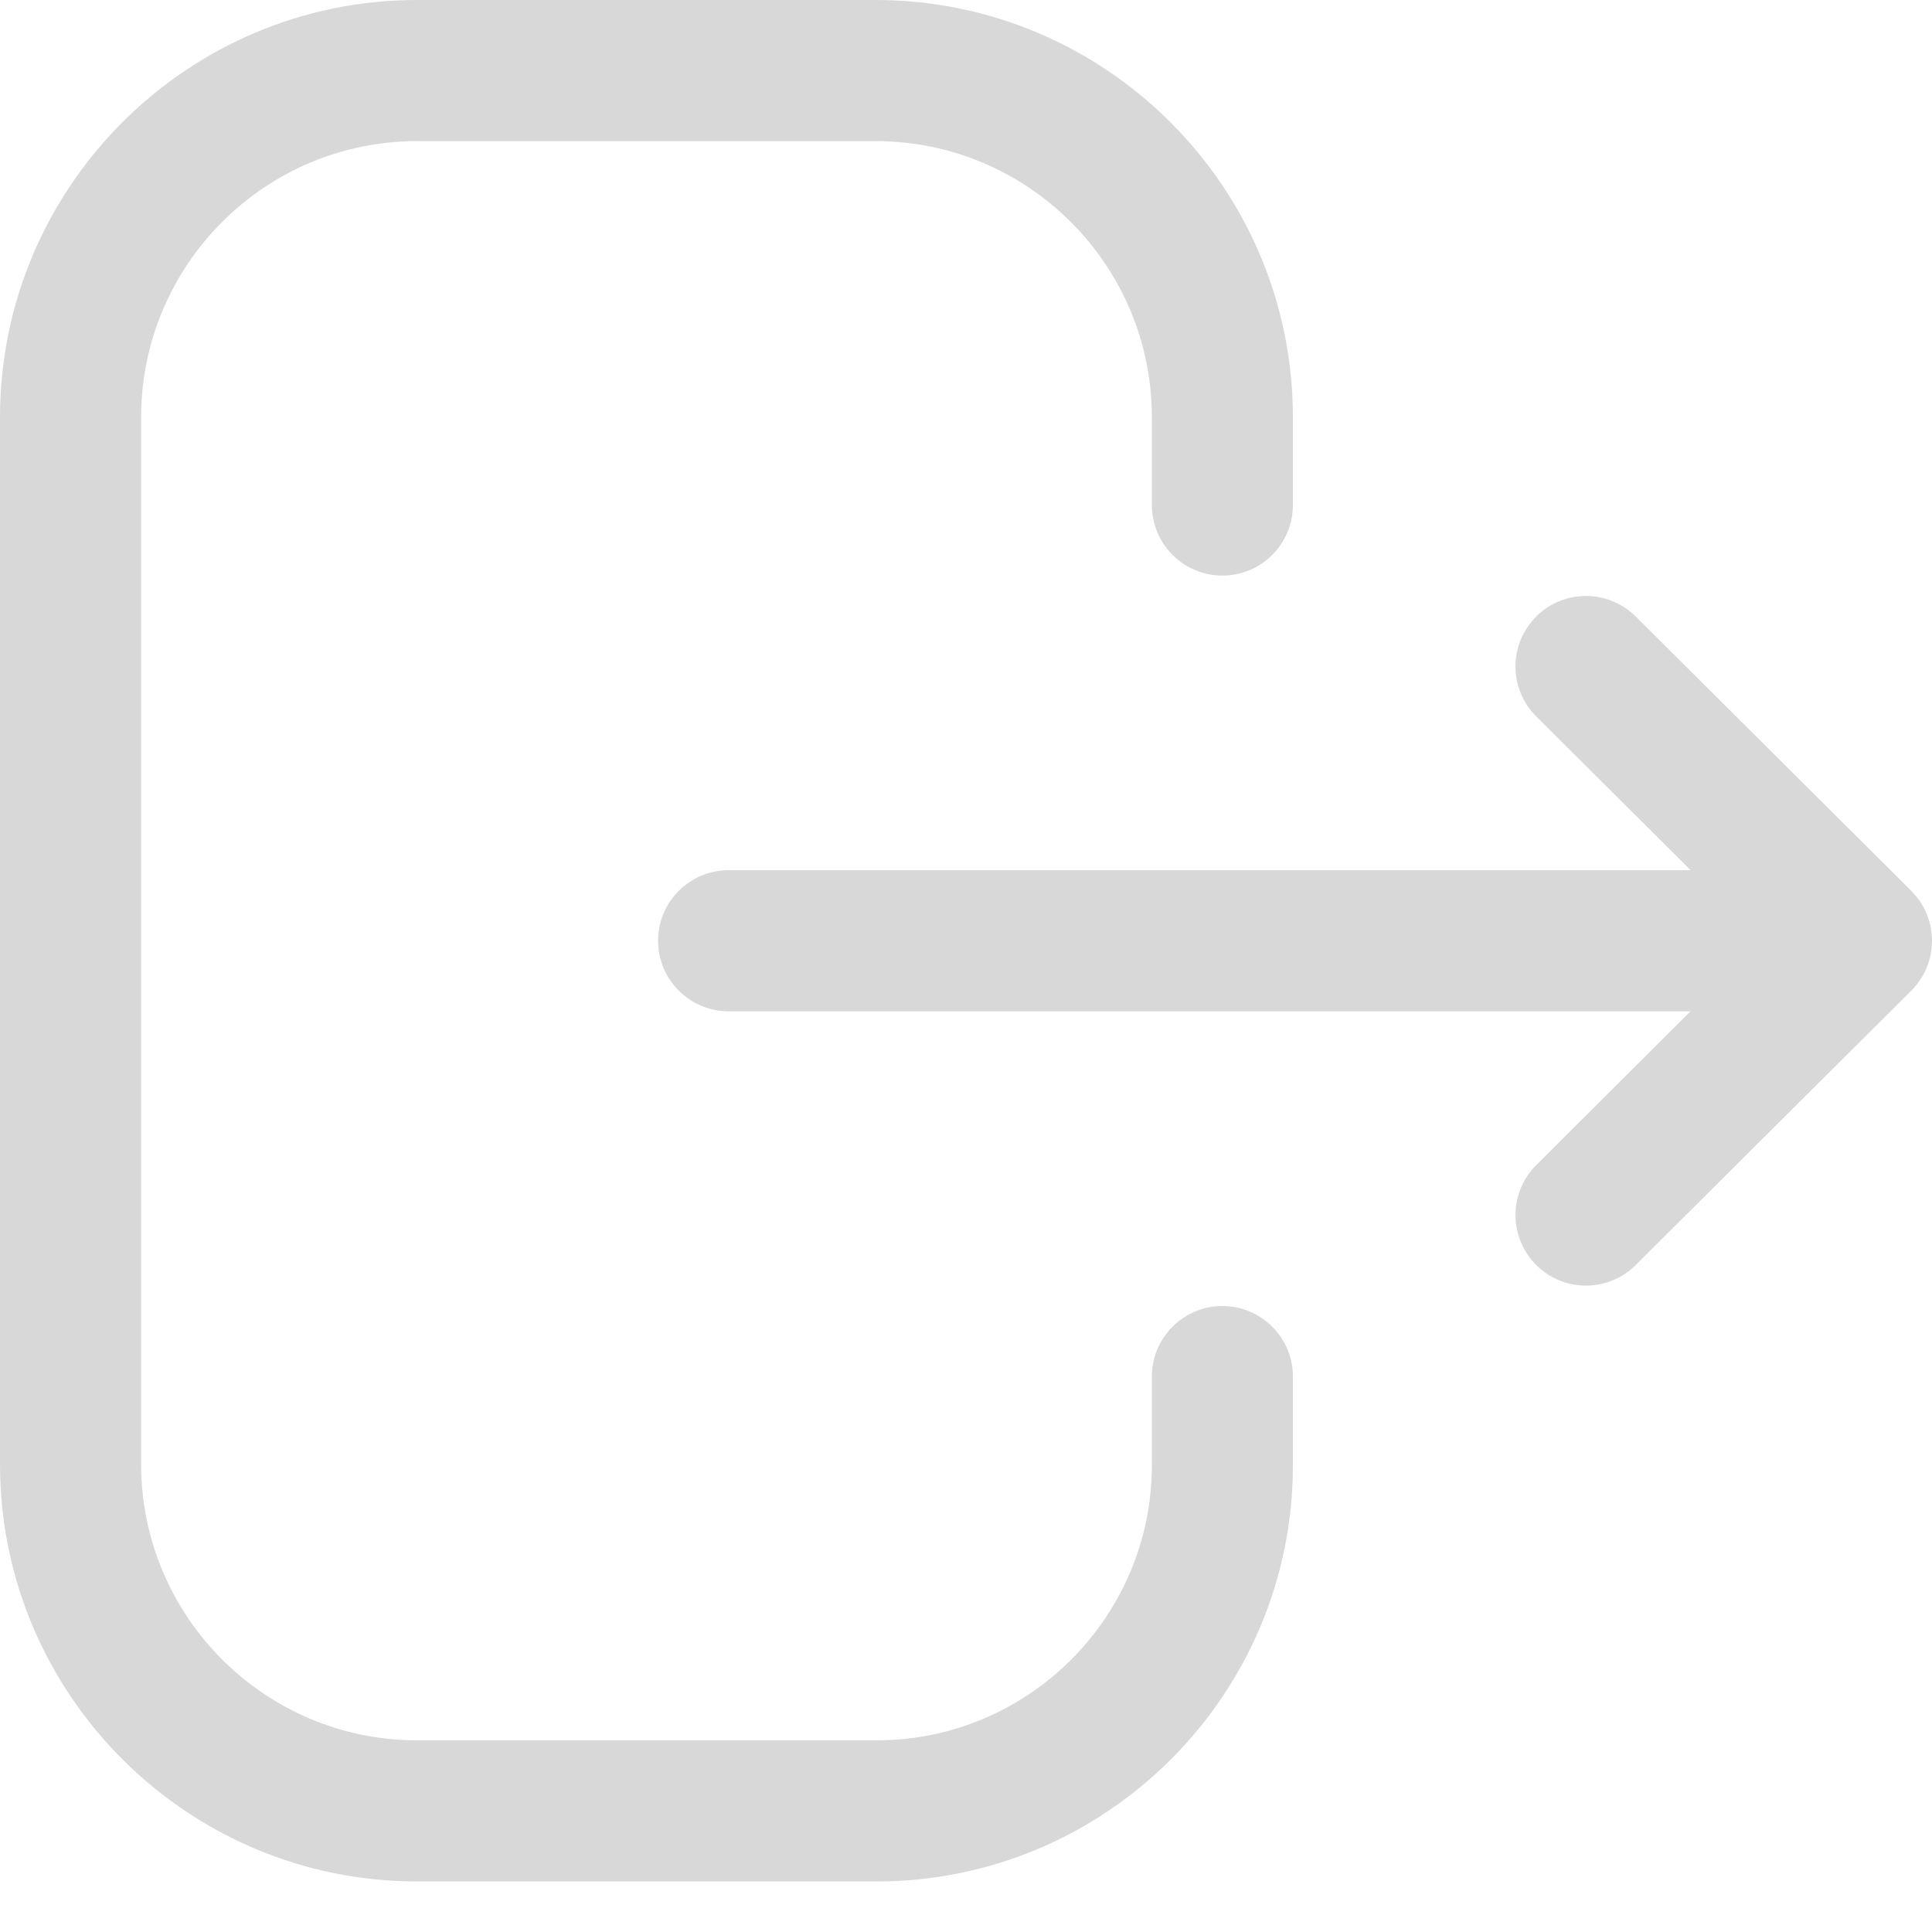
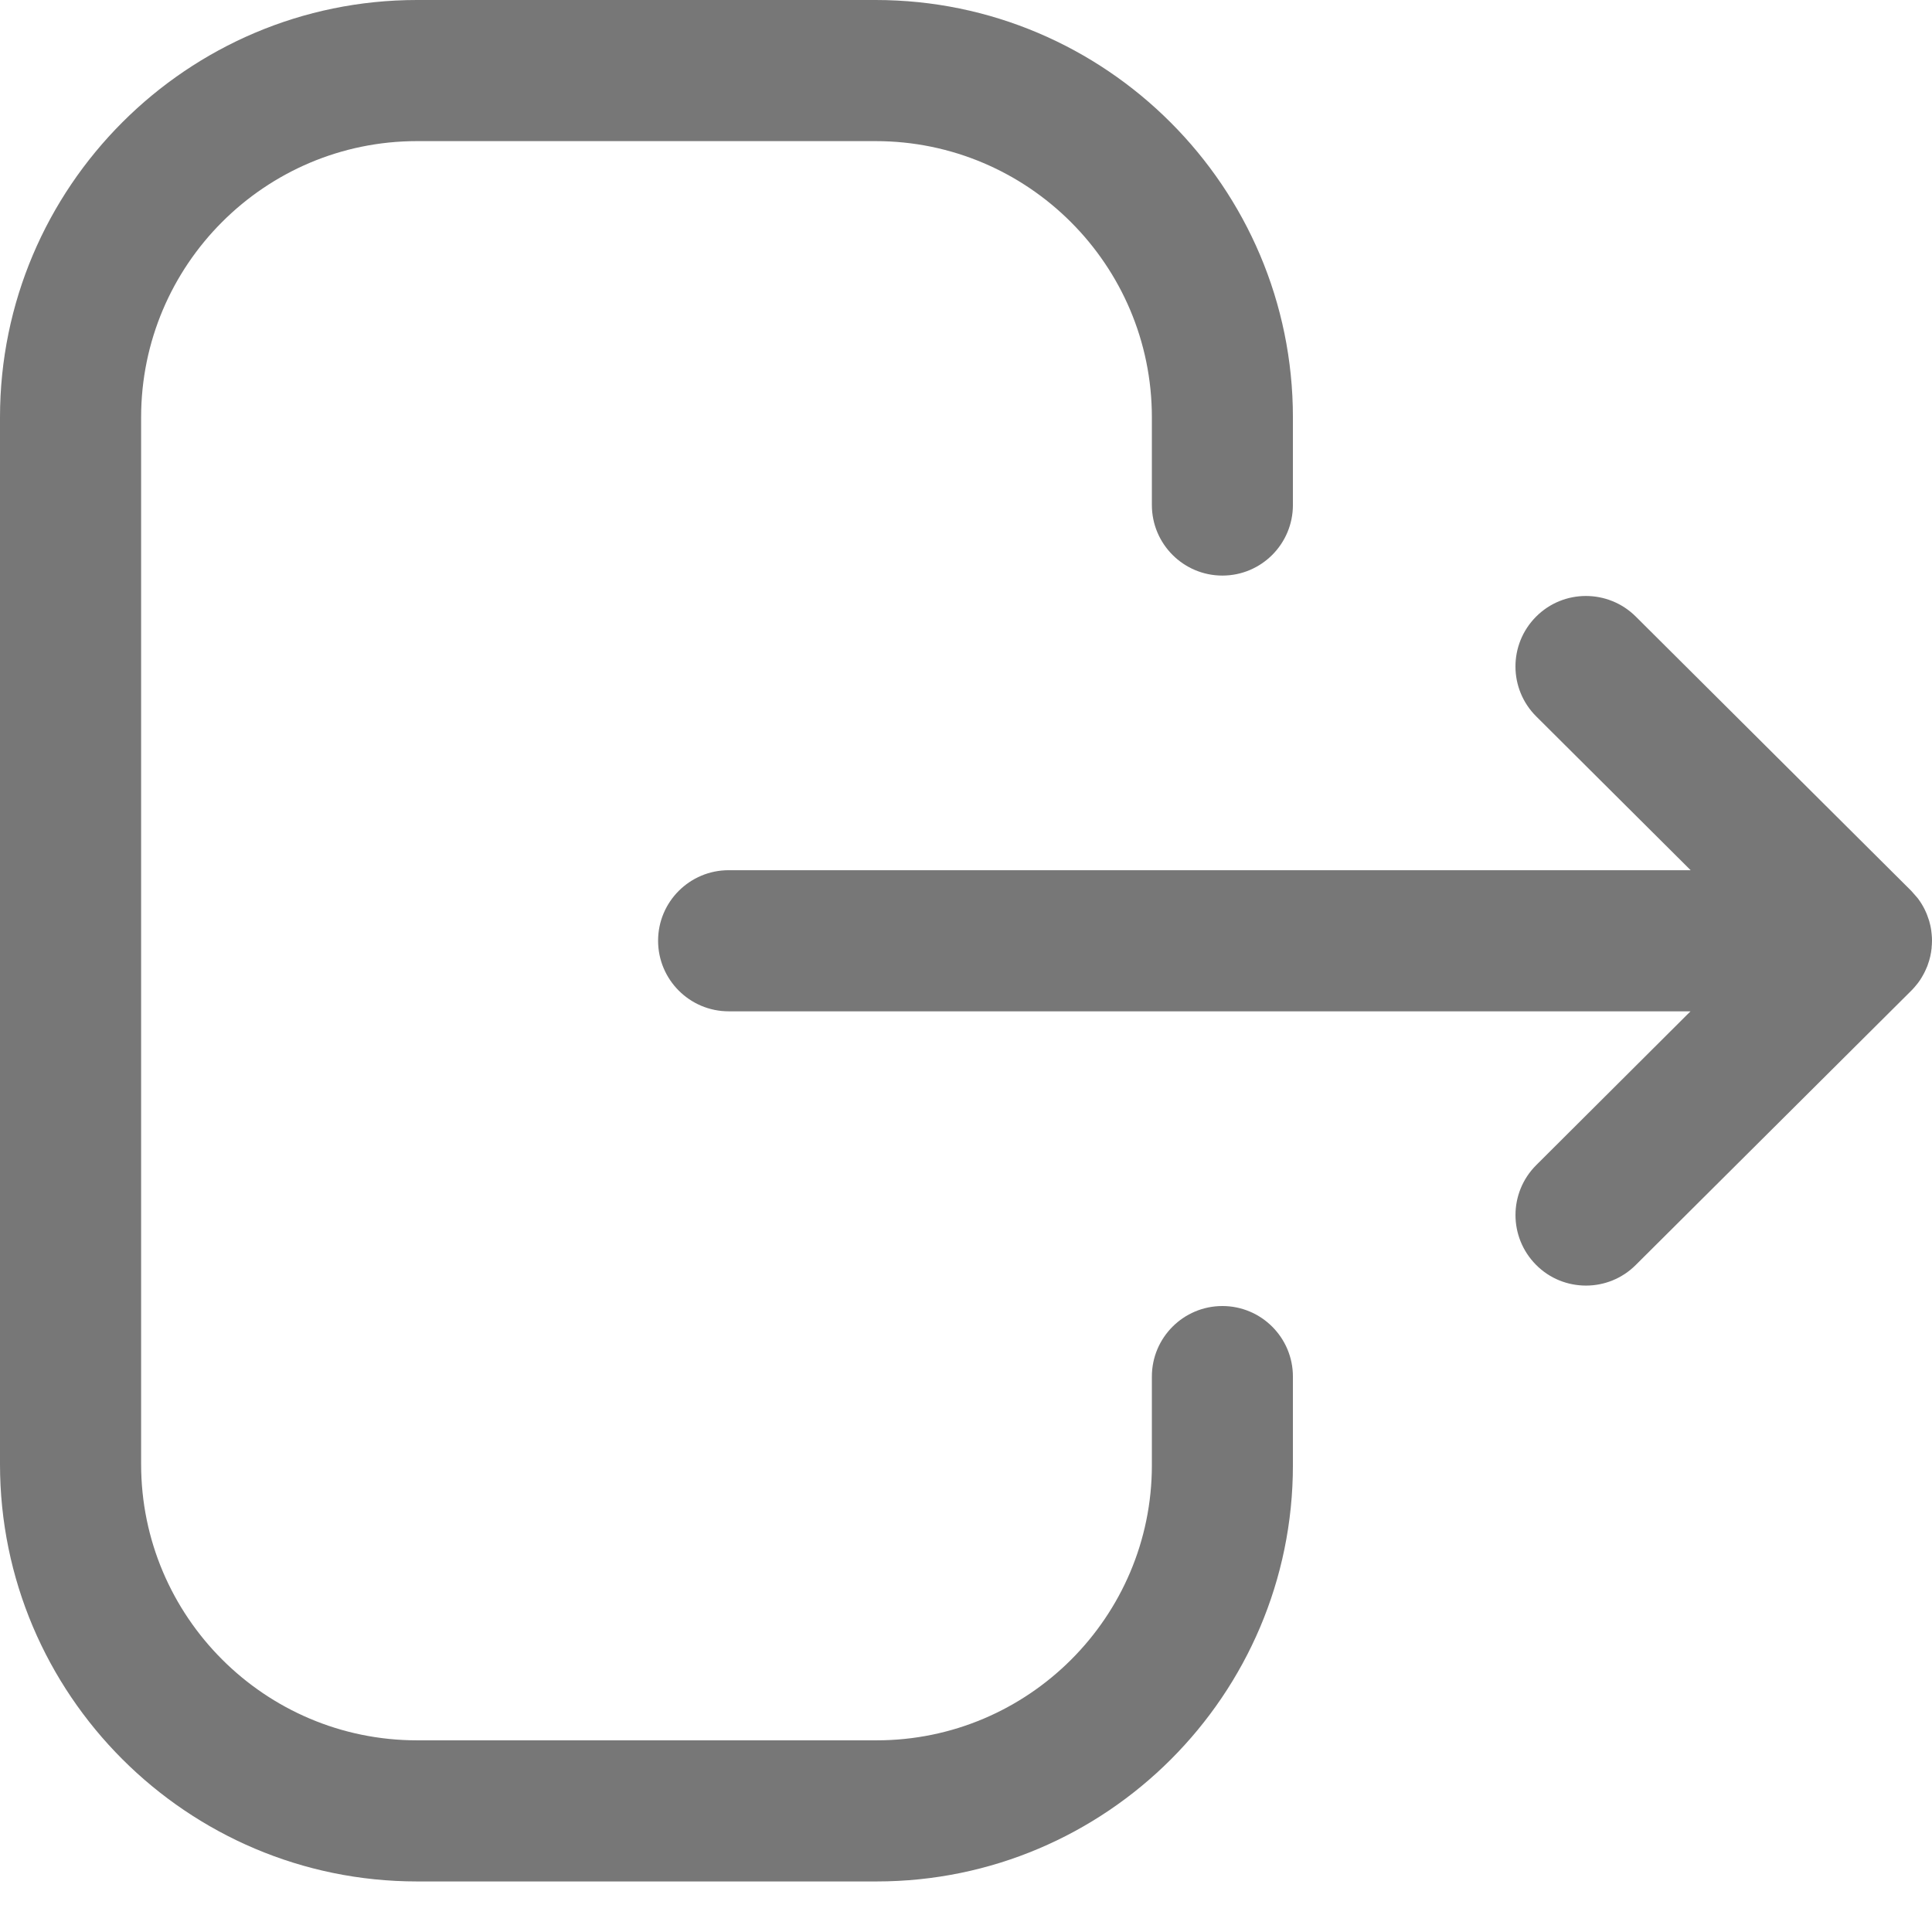
<svg xmlns="http://www.w3.org/2000/svg" width="24" height="24" viewBox="0 0 24 24" fill="none">
-   <path fill-rule="evenodd" clip-rule="evenodd" d="M10.877 0C13.736 0 16.061 2.326 16.061 5.184V6.273C16.061 6.757 15.669 7.15 15.185 7.15C14.701 7.15 14.309 6.757 14.309 6.273V5.184C14.309 3.291 12.77 1.753 10.877 1.753H5.18C3.291 1.753 1.753 3.291 1.753 5.184V18.189C1.753 20.081 3.291 21.619 5.18 21.619H10.89C12.774 21.619 14.309 20.086 14.309 18.202V17.1C14.309 16.617 14.701 16.224 15.185 16.224C15.669 16.224 16.061 16.617 16.061 17.1V18.202C16.061 21.054 13.741 23.372 10.89 23.372H5.18C2.324 23.372 0 21.048 0 18.189V5.184C0 2.326 2.324 0 5.18 0H10.877ZM20.32 7.659L23.742 11.066C23.772 11.096 23.8 11.127 23.825 11.161L23.742 11.066C23.783 11.107 23.82 11.151 23.852 11.199C23.866 11.22 23.88 11.242 23.892 11.265C23.902 11.283 23.912 11.302 23.92 11.321C23.928 11.338 23.935 11.354 23.941 11.371C23.95 11.394 23.958 11.417 23.965 11.44C23.97 11.458 23.974 11.476 23.979 11.495C23.984 11.517 23.988 11.539 23.991 11.562C23.993 11.577 23.995 11.592 23.996 11.608C23.999 11.634 24 11.66 24 11.686L23.994 11.759L23.992 11.805C23.991 11.807 23.991 11.809 23.991 11.811L24 11.686C24 11.751 23.993 11.815 23.979 11.878C23.974 11.896 23.97 11.914 23.965 11.932C23.958 11.956 23.95 11.979 23.942 12.001C23.935 12.018 23.928 12.035 23.92 12.051C23.912 12.07 23.902 12.089 23.892 12.107C23.88 12.13 23.866 12.152 23.852 12.174C23.843 12.187 23.834 12.199 23.825 12.212C23.797 12.248 23.767 12.283 23.734 12.315L20.32 15.714C20.149 15.885 19.925 15.97 19.702 15.97C19.477 15.97 19.252 15.885 19.081 15.712C18.74 15.368 18.741 14.815 19.084 14.473L21 12.563H9.052C8.568 12.563 8.175 12.17 8.175 11.686C8.175 11.202 8.568 10.81 9.052 10.81H21.002L19.084 8.9C18.741 8.559 18.739 8.005 19.081 7.661C19.422 7.318 19.977 7.318 20.32 7.659Z" fill="#D8D8D8" />
+   <path fill-rule="evenodd" clip-rule="evenodd" d="M10.877 0C13.736 0 16.061 2.326 16.061 5.184V6.273C16.061 6.757 15.669 7.15 15.185 7.15C14.701 7.15 14.309 6.757 14.309 6.273V5.184C14.309 3.291 12.77 1.753 10.877 1.753H5.18C3.291 1.753 1.753 3.291 1.753 5.184V18.189C1.753 20.081 3.291 21.619 5.18 21.619H10.89C12.774 21.619 14.309 20.086 14.309 18.202V17.1C14.309 16.617 14.701 16.224 15.185 16.224C15.669 16.224 16.061 16.617 16.061 17.1V18.202C16.061 21.054 13.741 23.372 10.89 23.372H5.18C2.324 23.372 0 21.048 0 18.189V5.184C0 2.326 2.324 0 5.18 0H10.877ZM20.32 7.659L23.742 11.066C23.772 11.096 23.8 11.127 23.825 11.161L23.742 11.066C23.783 11.107 23.82 11.151 23.852 11.199C23.866 11.22 23.88 11.242 23.892 11.265C23.902 11.283 23.912 11.302 23.92 11.321C23.928 11.338 23.935 11.354 23.941 11.371C23.95 11.394 23.958 11.417 23.965 11.44C23.97 11.458 23.974 11.476 23.979 11.495C23.984 11.517 23.988 11.539 23.991 11.562C23.993 11.577 23.995 11.592 23.996 11.608C23.999 11.634 24 11.66 24 11.686L23.994 11.759L23.992 11.805C23.991 11.807 23.991 11.809 23.991 11.811L24 11.686C24 11.751 23.993 11.815 23.979 11.878C23.974 11.896 23.97 11.914 23.965 11.932C23.958 11.956 23.95 11.979 23.942 12.001C23.935 12.018 23.928 12.035 23.92 12.051C23.912 12.07 23.902 12.089 23.892 12.107C23.88 12.13 23.866 12.152 23.852 12.174C23.843 12.187 23.834 12.199 23.825 12.212C23.797 12.248 23.767 12.283 23.734 12.315L20.32 15.714C20.149 15.885 19.925 15.97 19.702 15.97C19.477 15.97 19.252 15.885 19.081 15.712C18.74 15.368 18.741 14.815 19.084 14.473L21 12.563H9.052C8.568 12.563 8.175 12.17 8.175 11.686C8.175 11.202 8.568 10.81 9.052 10.81H21.002L19.084 8.9C18.741 8.559 18.739 8.005 19.081 7.661C19.422 7.318 19.977 7.318 20.32 7.659Z" fill="#777777" />
</svg>
